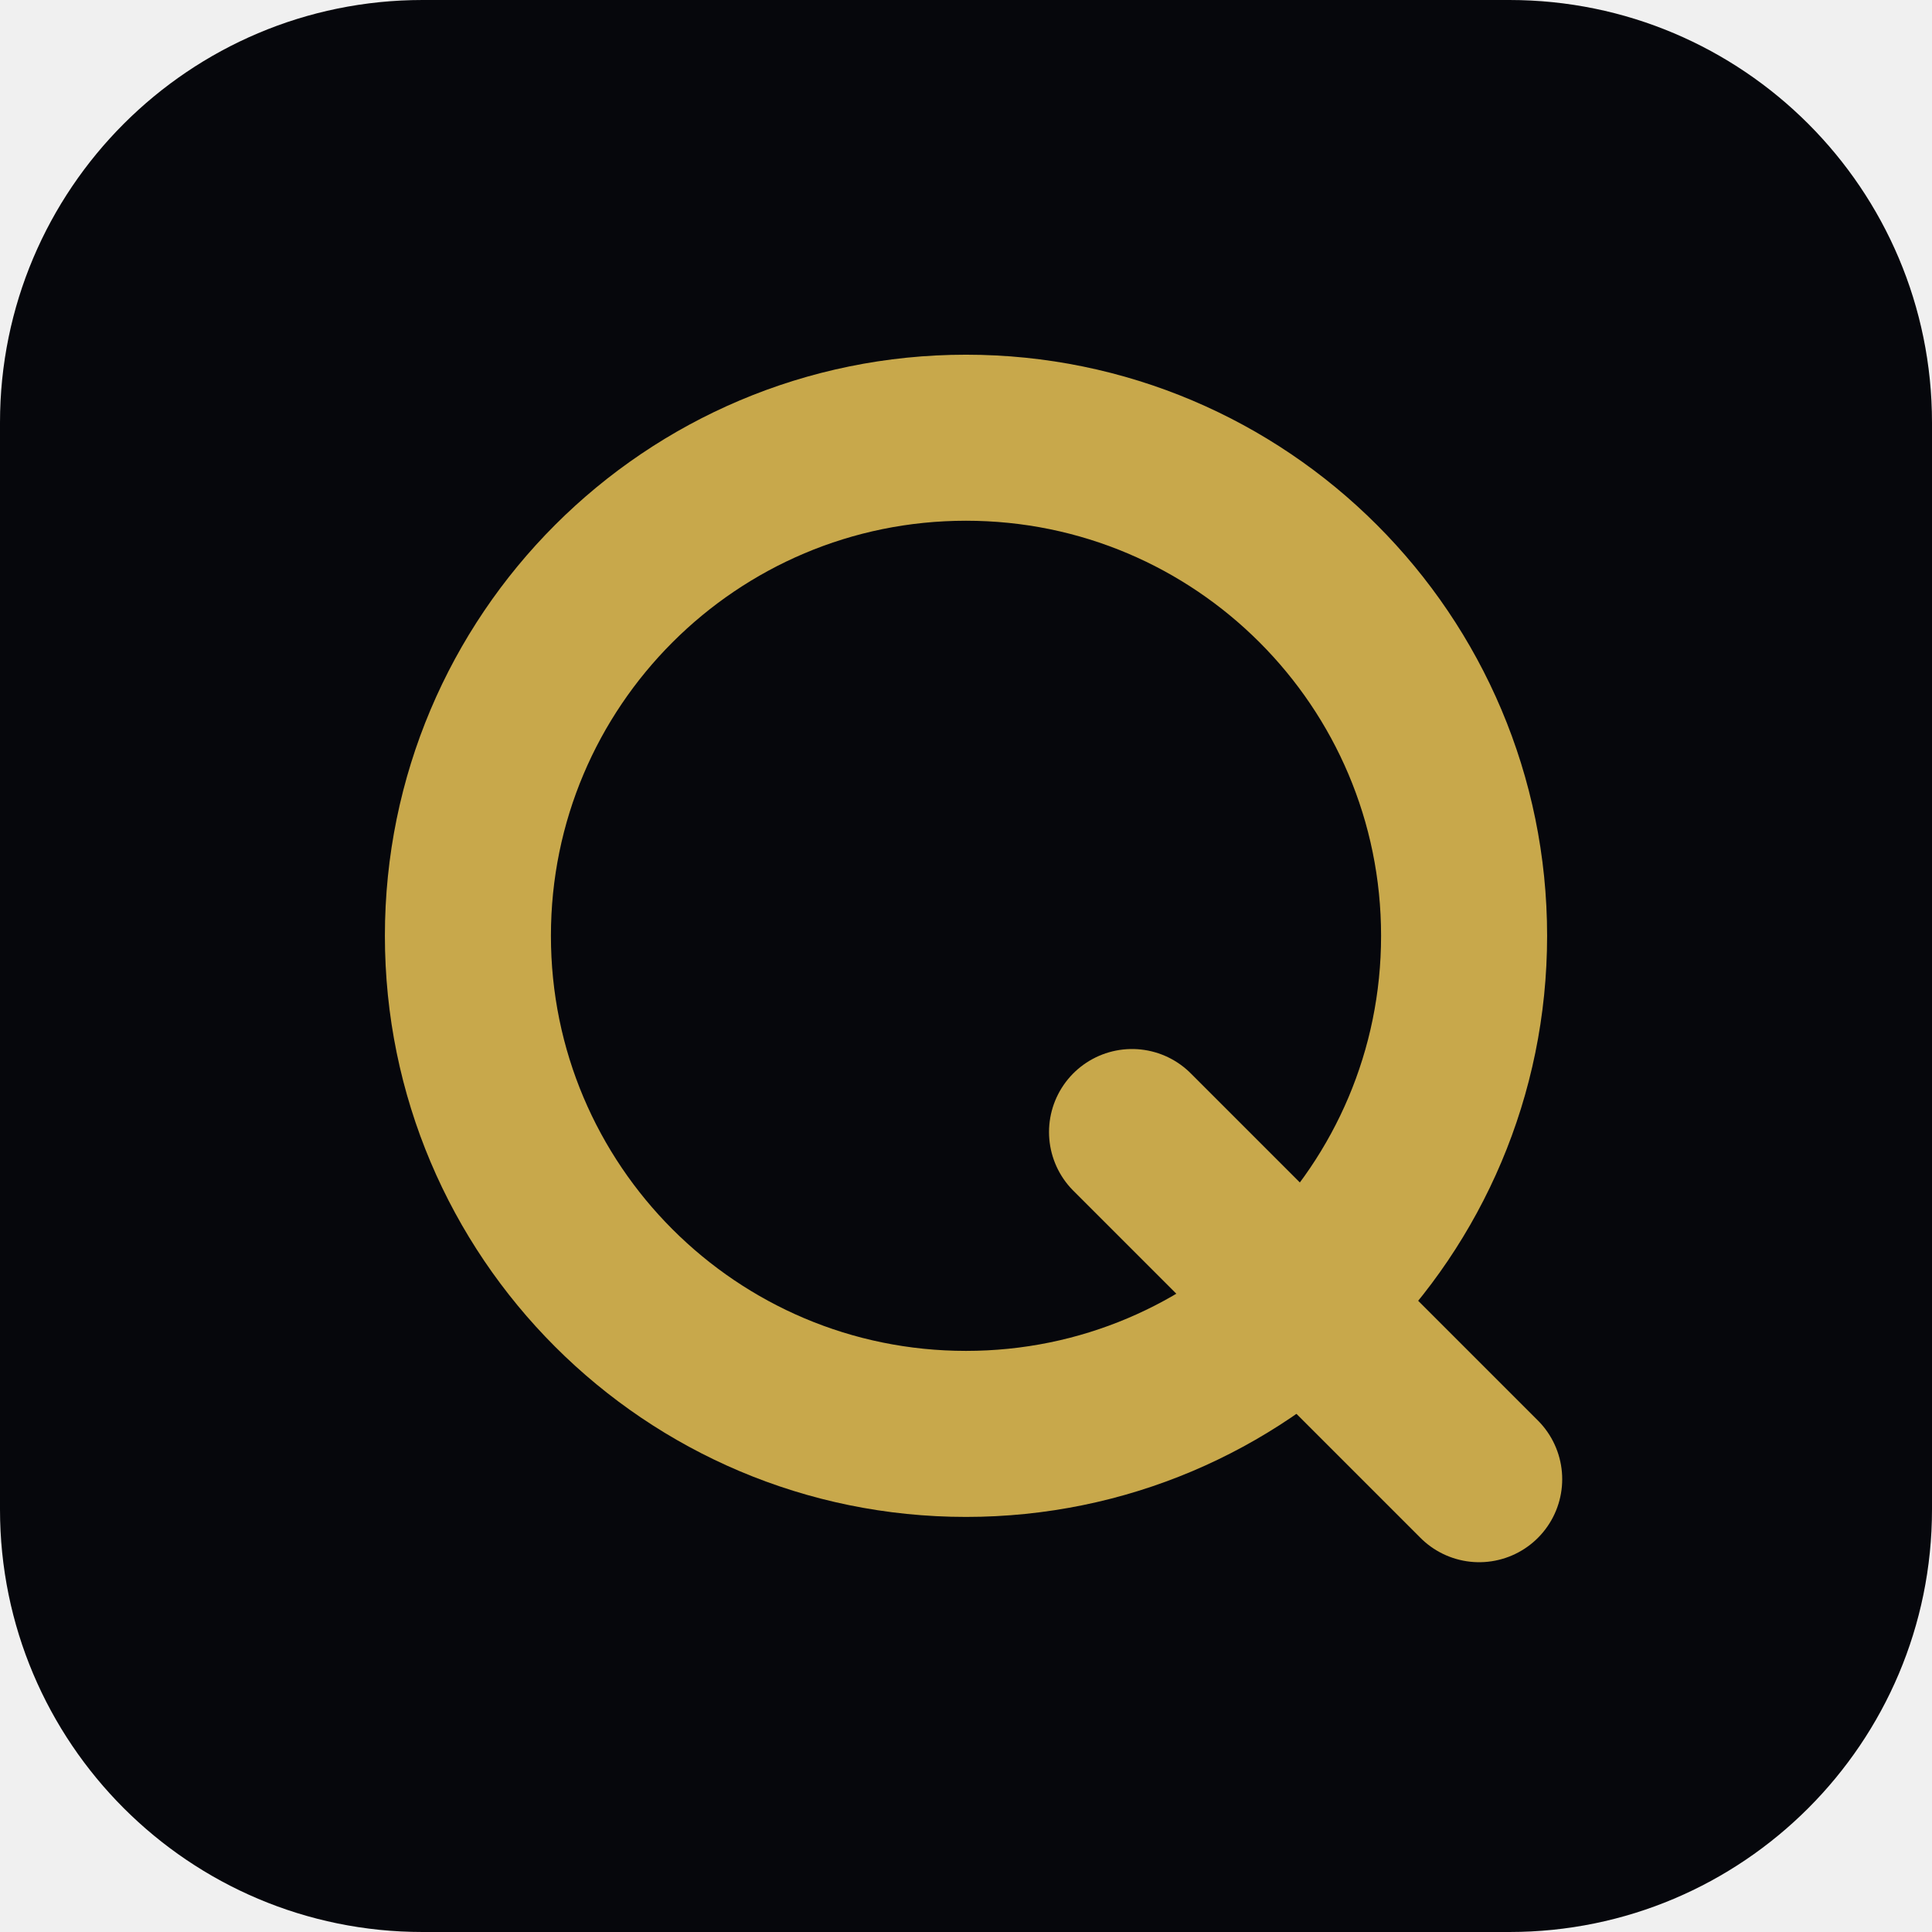
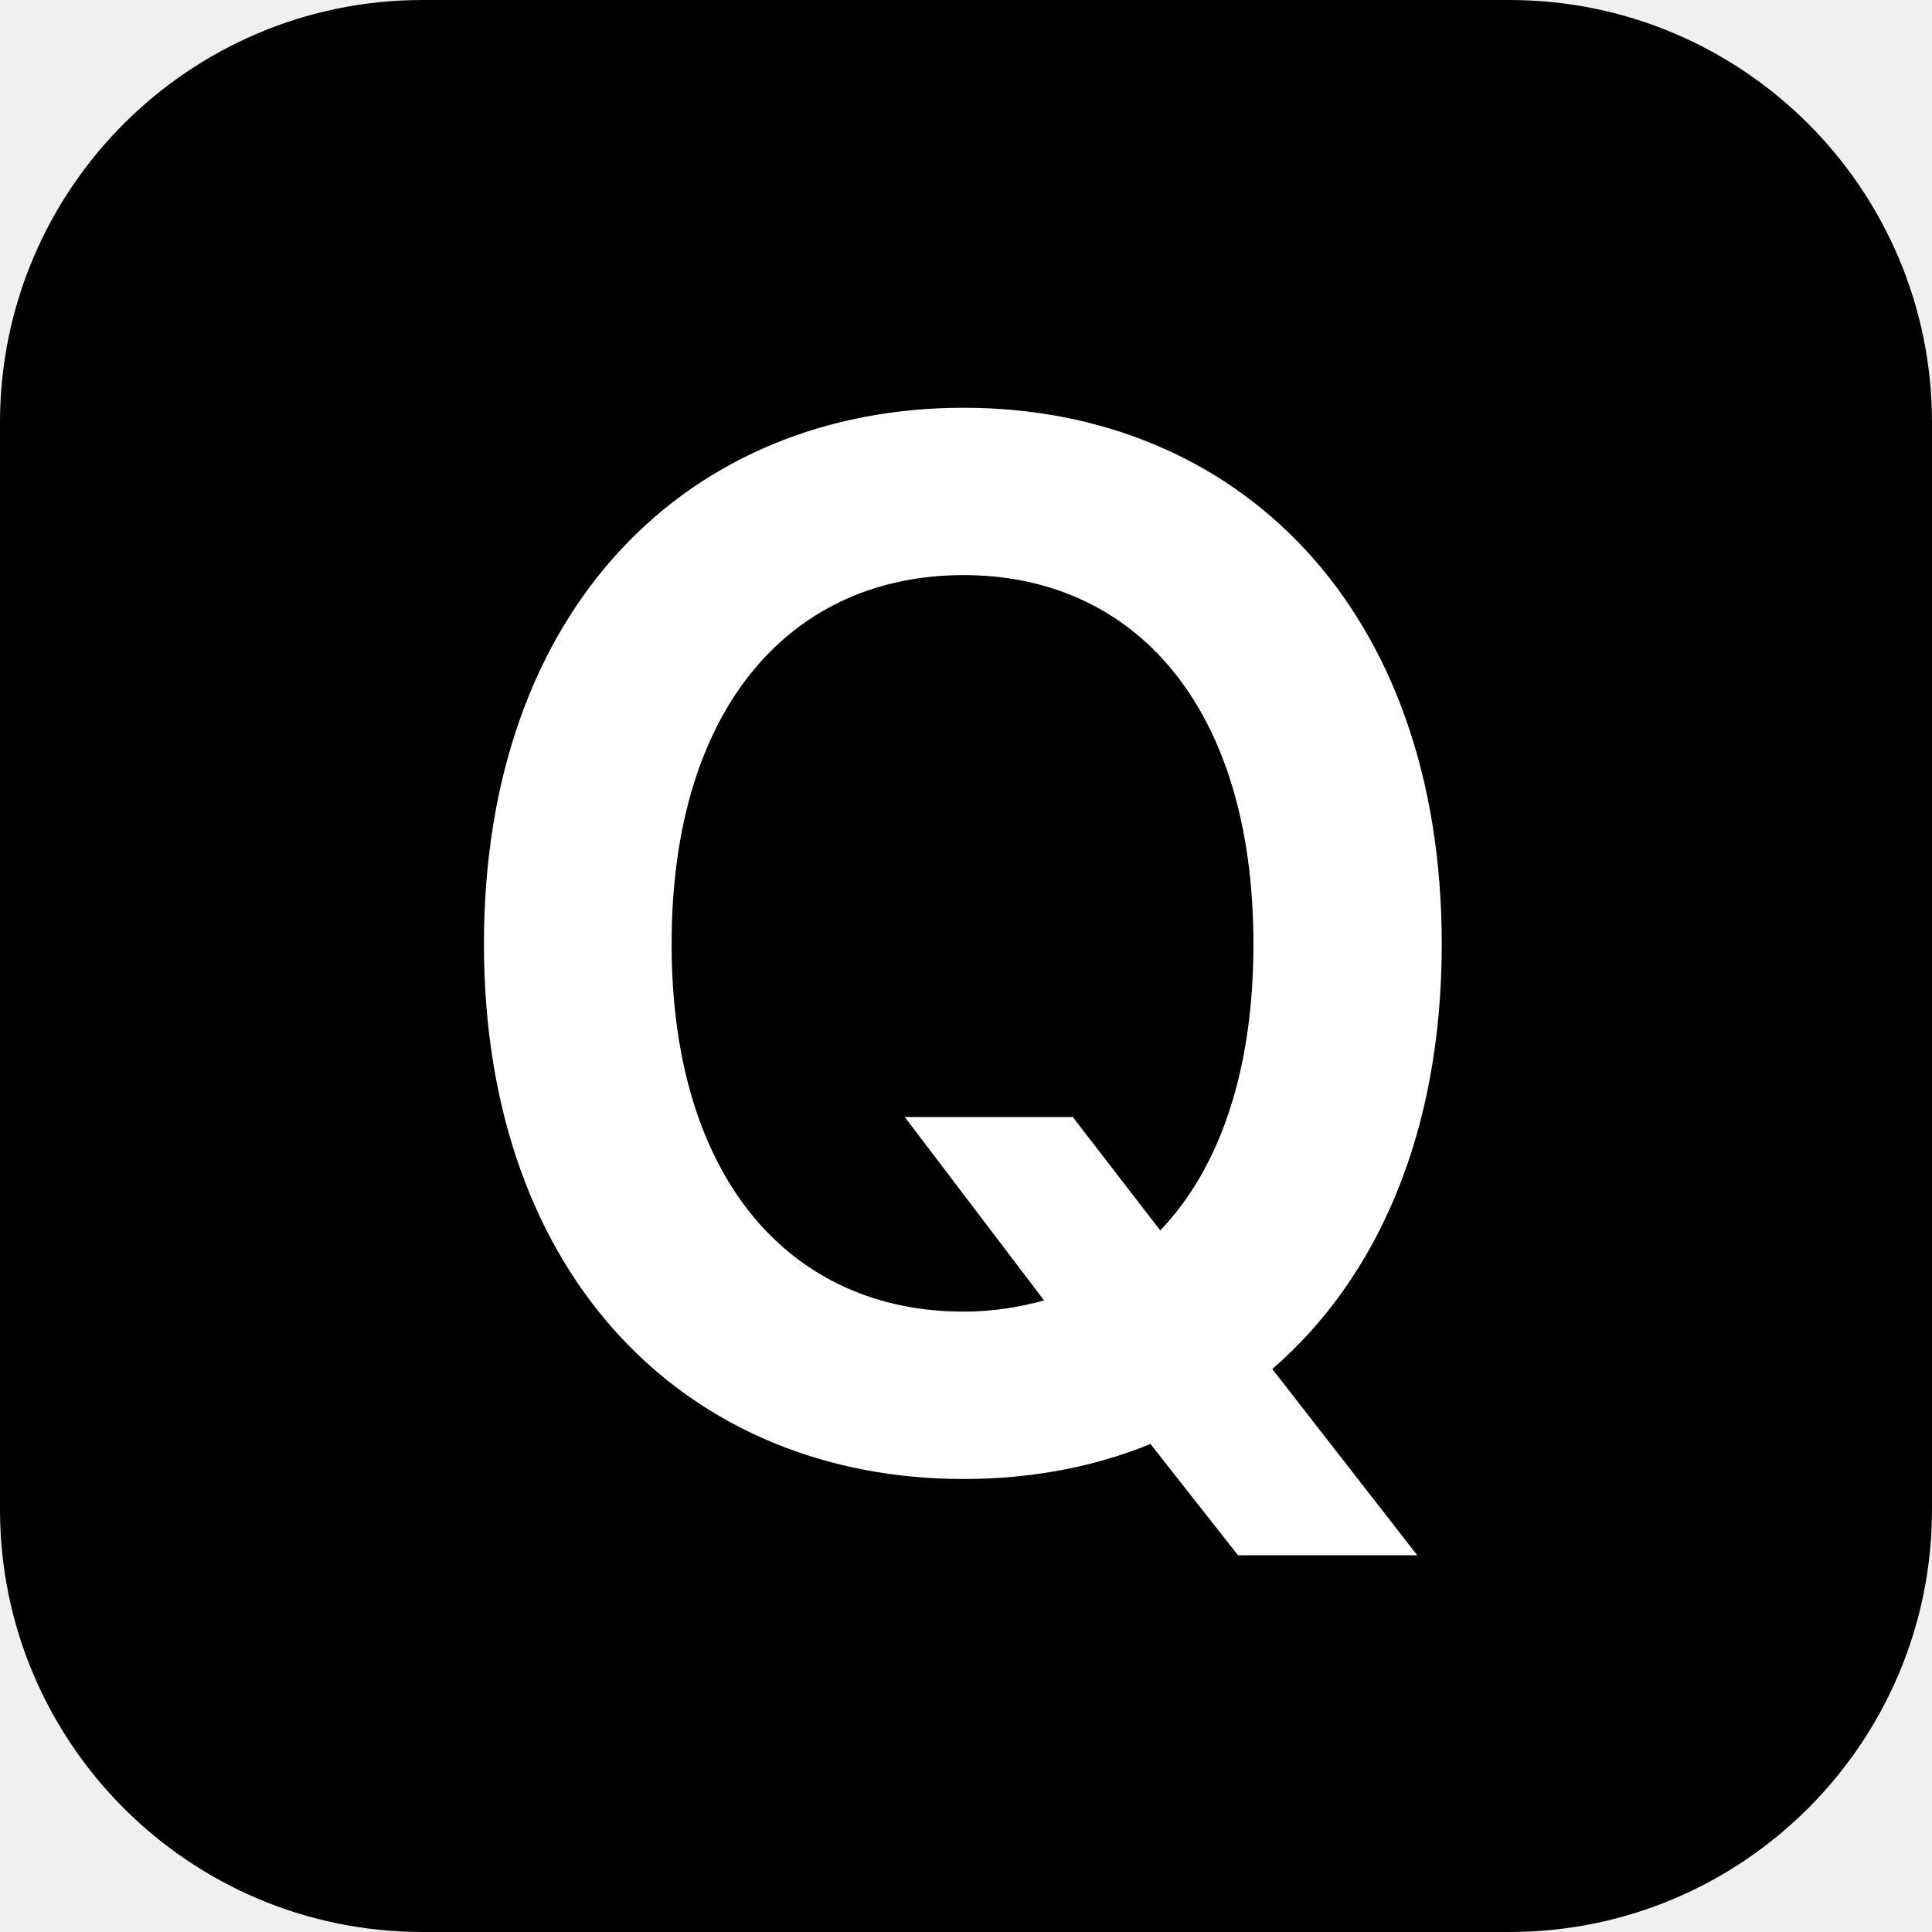
<svg xmlns="http://www.w3.org/2000/svg" viewBox="0 0 512 512">
-   <rect width="512" height="512" rx="112" fill="#06070C" />
-   <circle cx="256" cy="248" r="132" fill="none" stroke="#C8A84B" stroke-width="44" />
-   <line x1="300" y1="300" x2="392" y2="392" stroke="#C8A84B" stroke-width="44" stroke-linecap="round" />
+   <rect width="512" height="512" rx="112" fill="#000000" />
+   <text x="256" y="250" font-family="Inter, Helvetica Neue, Helvetica, Arial, sans-serif" font-size="380" font-weight="600" fill="#FFFFFF" text-anchor="middle" dominant-baseline="central">Q</text>
</svg>
